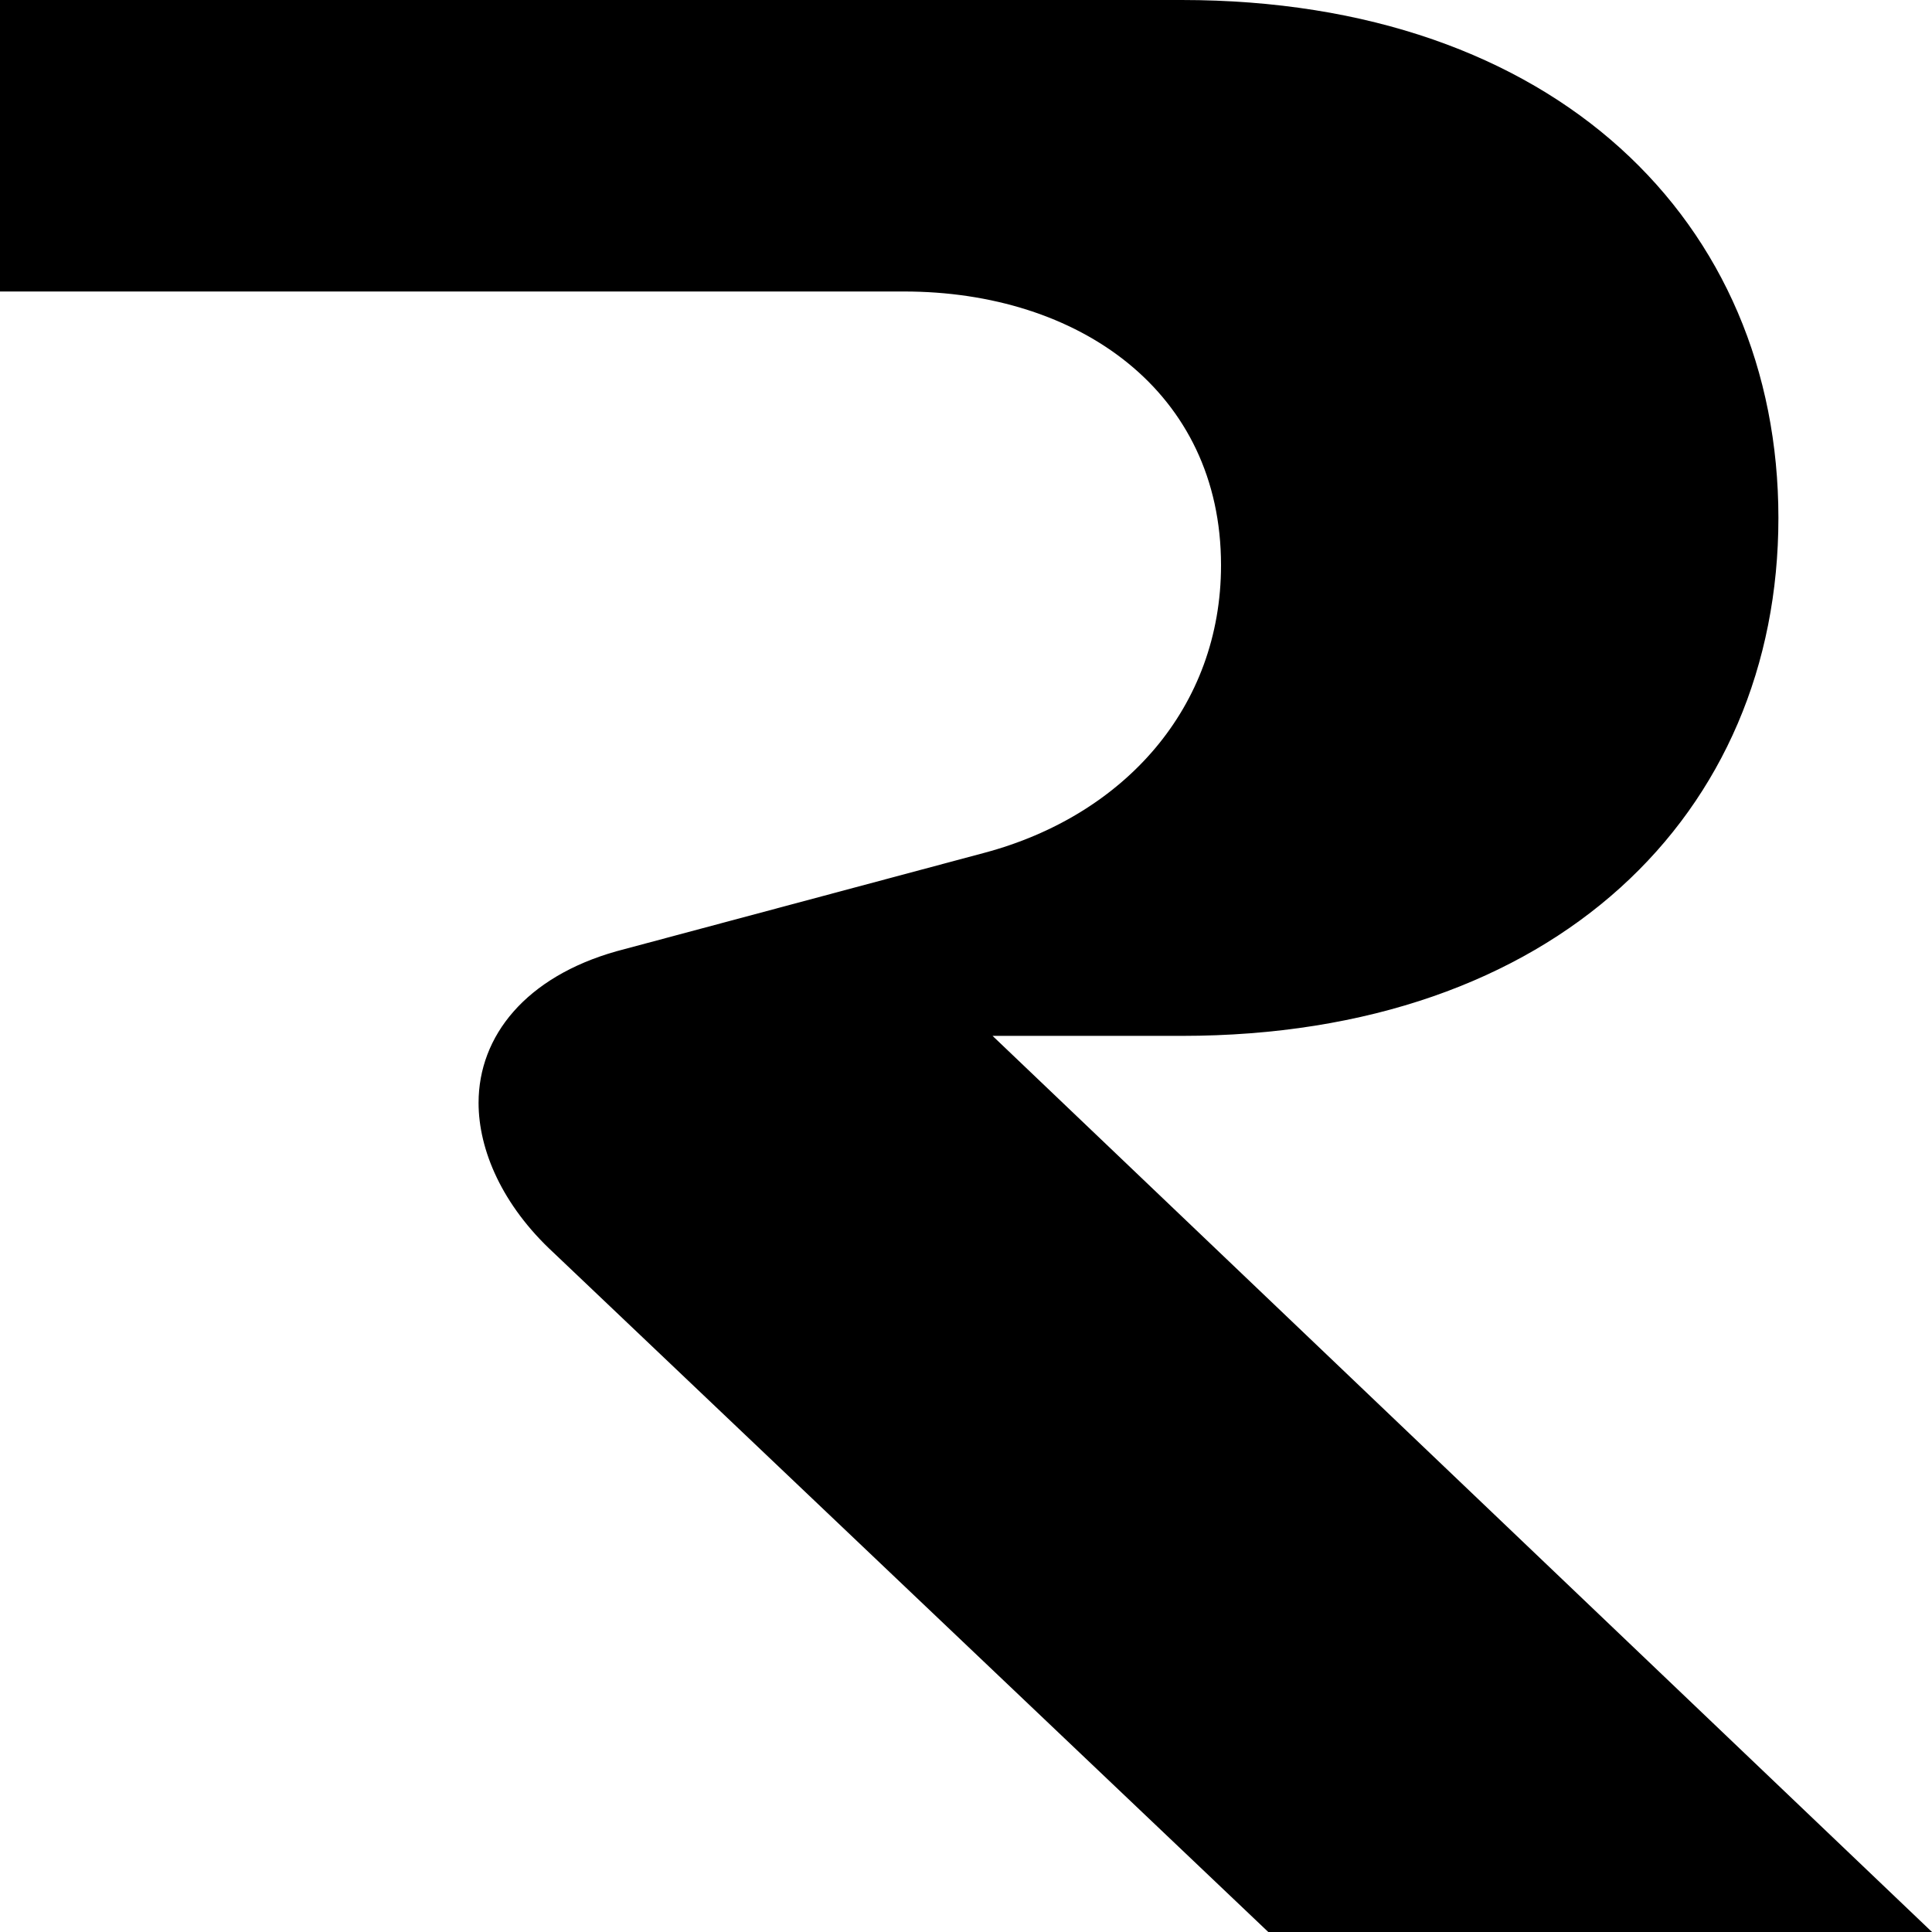
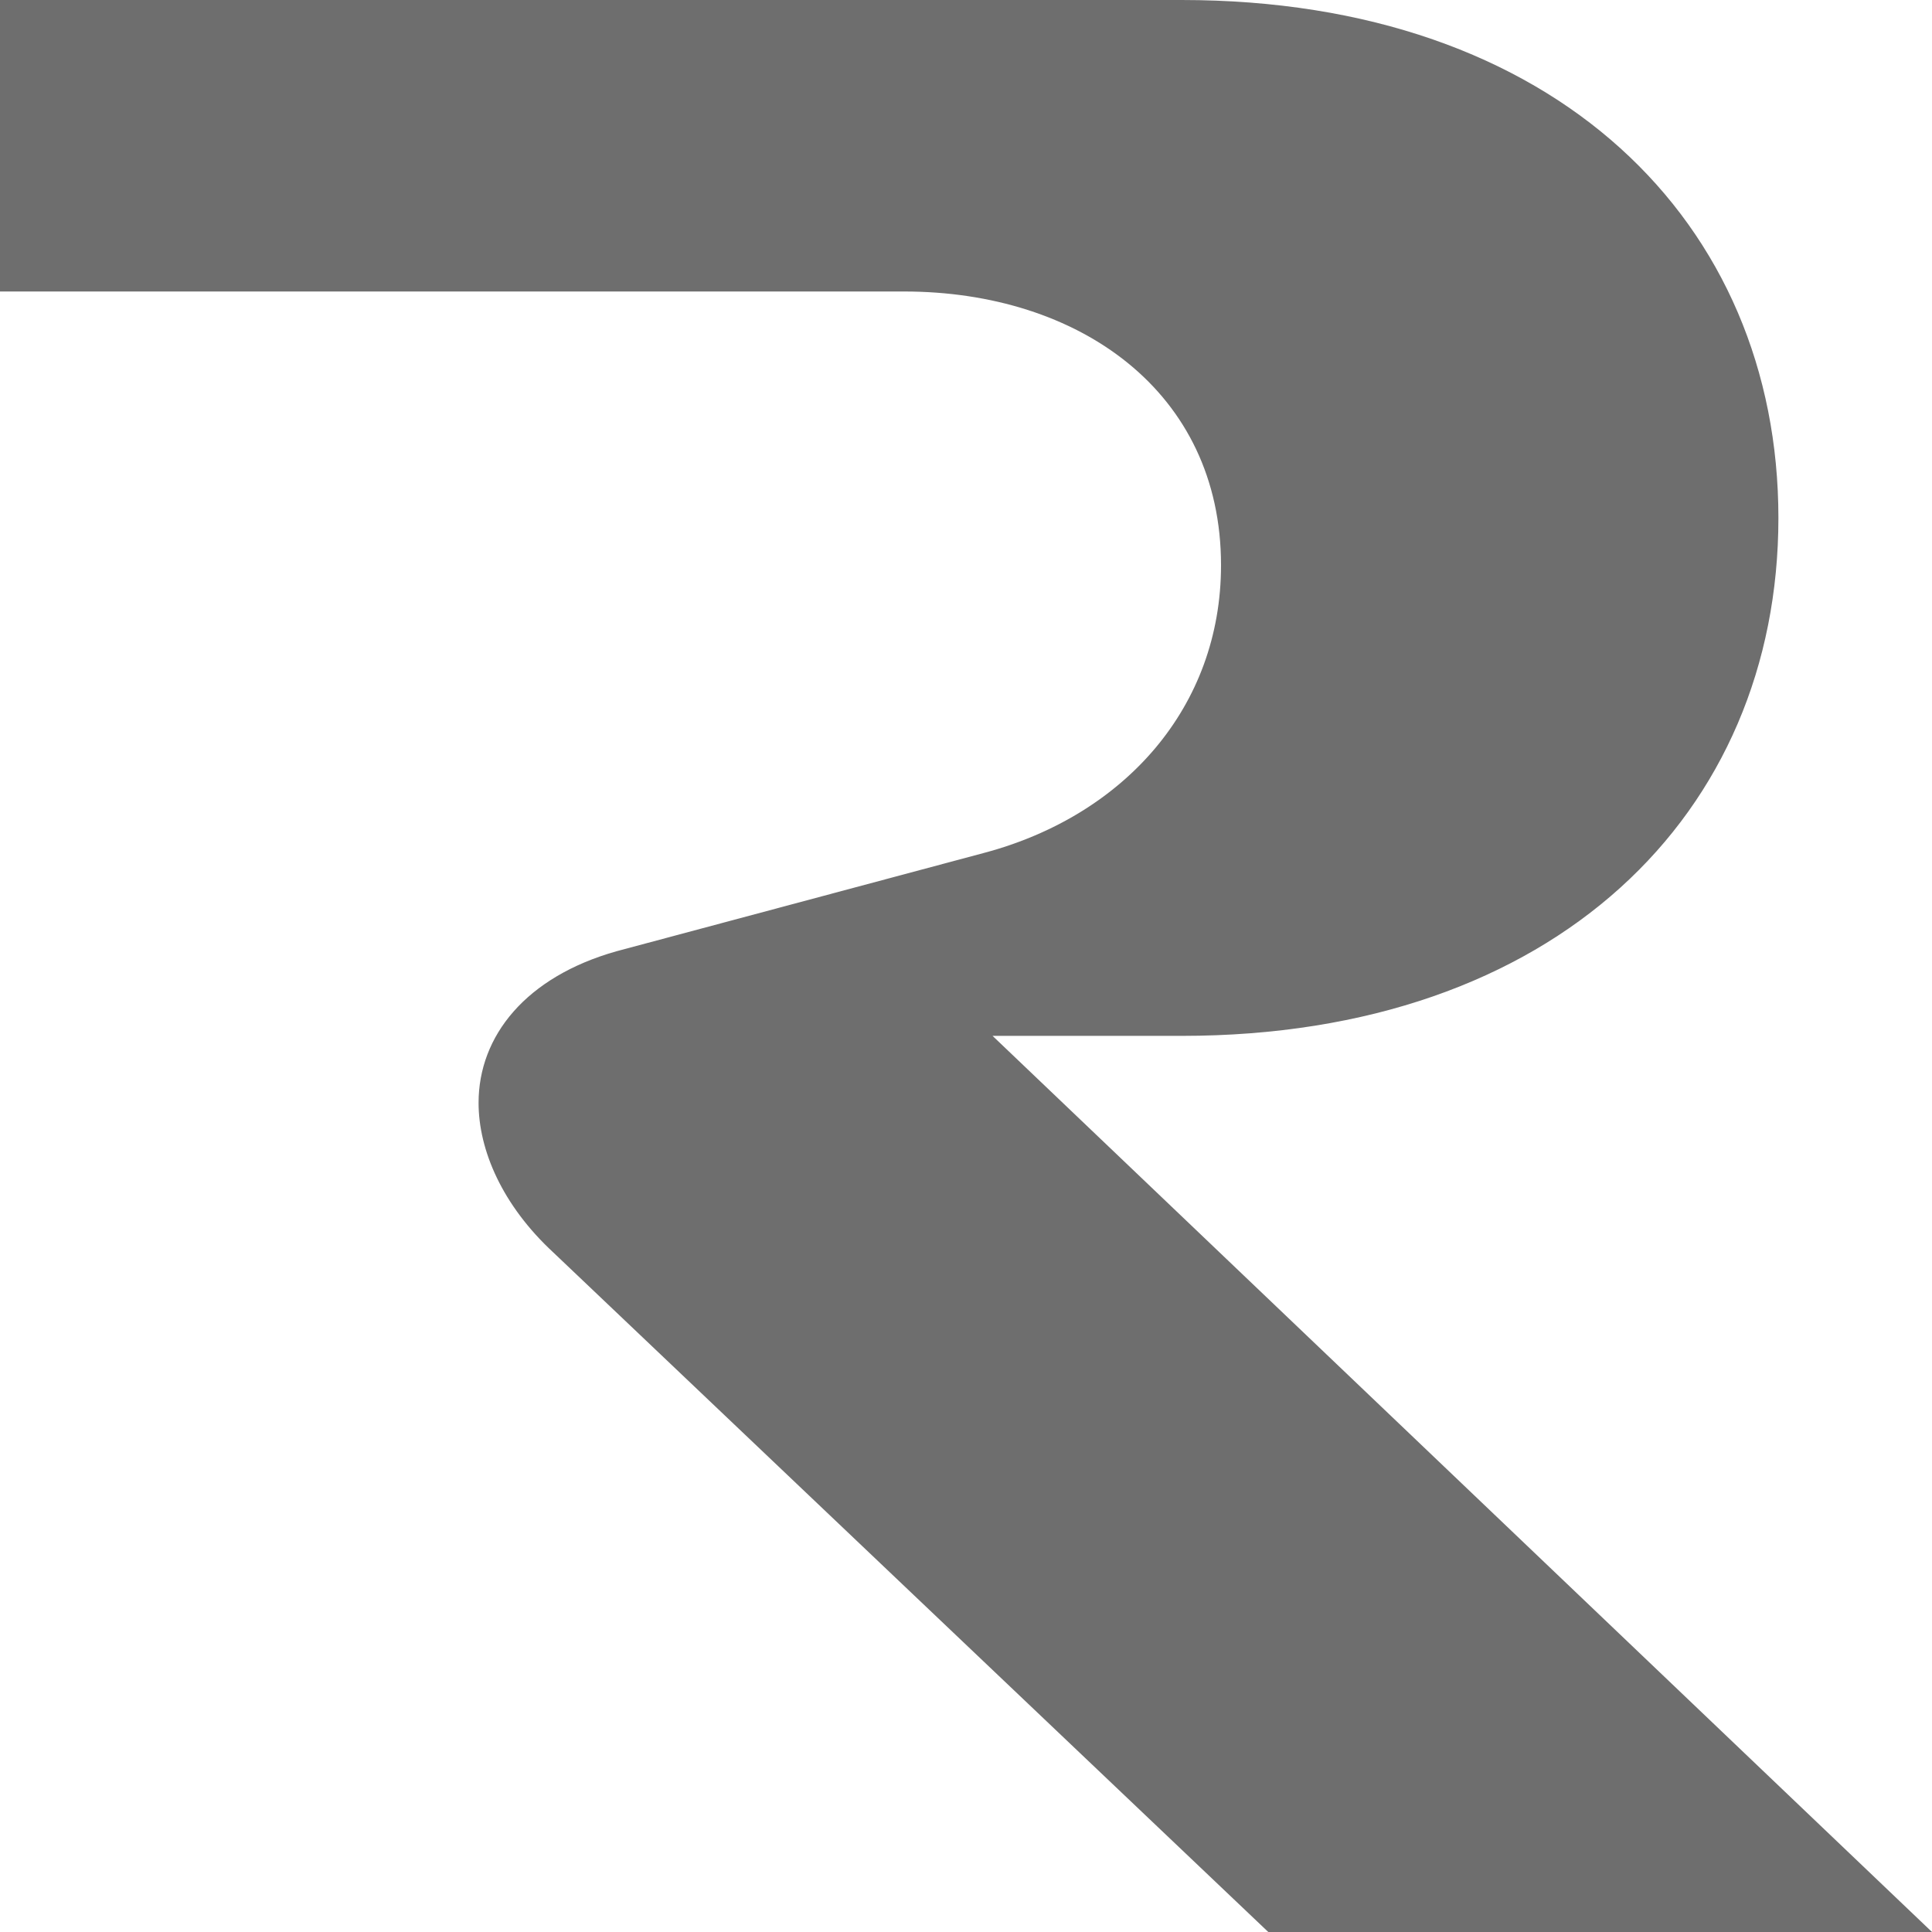
- <svg xmlns="http://www.w3.org/2000/svg" role="img" viewBox="0 0 24 24">
+ <svg xmlns="http://www.w3.org/2000/svg" fill="#6E6E6E" viewBox="0 0 24 24">
  <path d="M14.679 0c4.648 0 7.413 2.765 7.413 6.434s-2.765 6.434-7.413 6.434H12.33L24 24h-8.245l-8.88-8.44c-.636-.588-.93-1.273-.93-1.86 0-.831.587-1.565 1.713-1.883l4.574-1.224c1.737-.465 2.936-1.81 2.936-3.572 0-2.153-1.761-3.4-3.939-3.4H0V0z" />
</svg>
